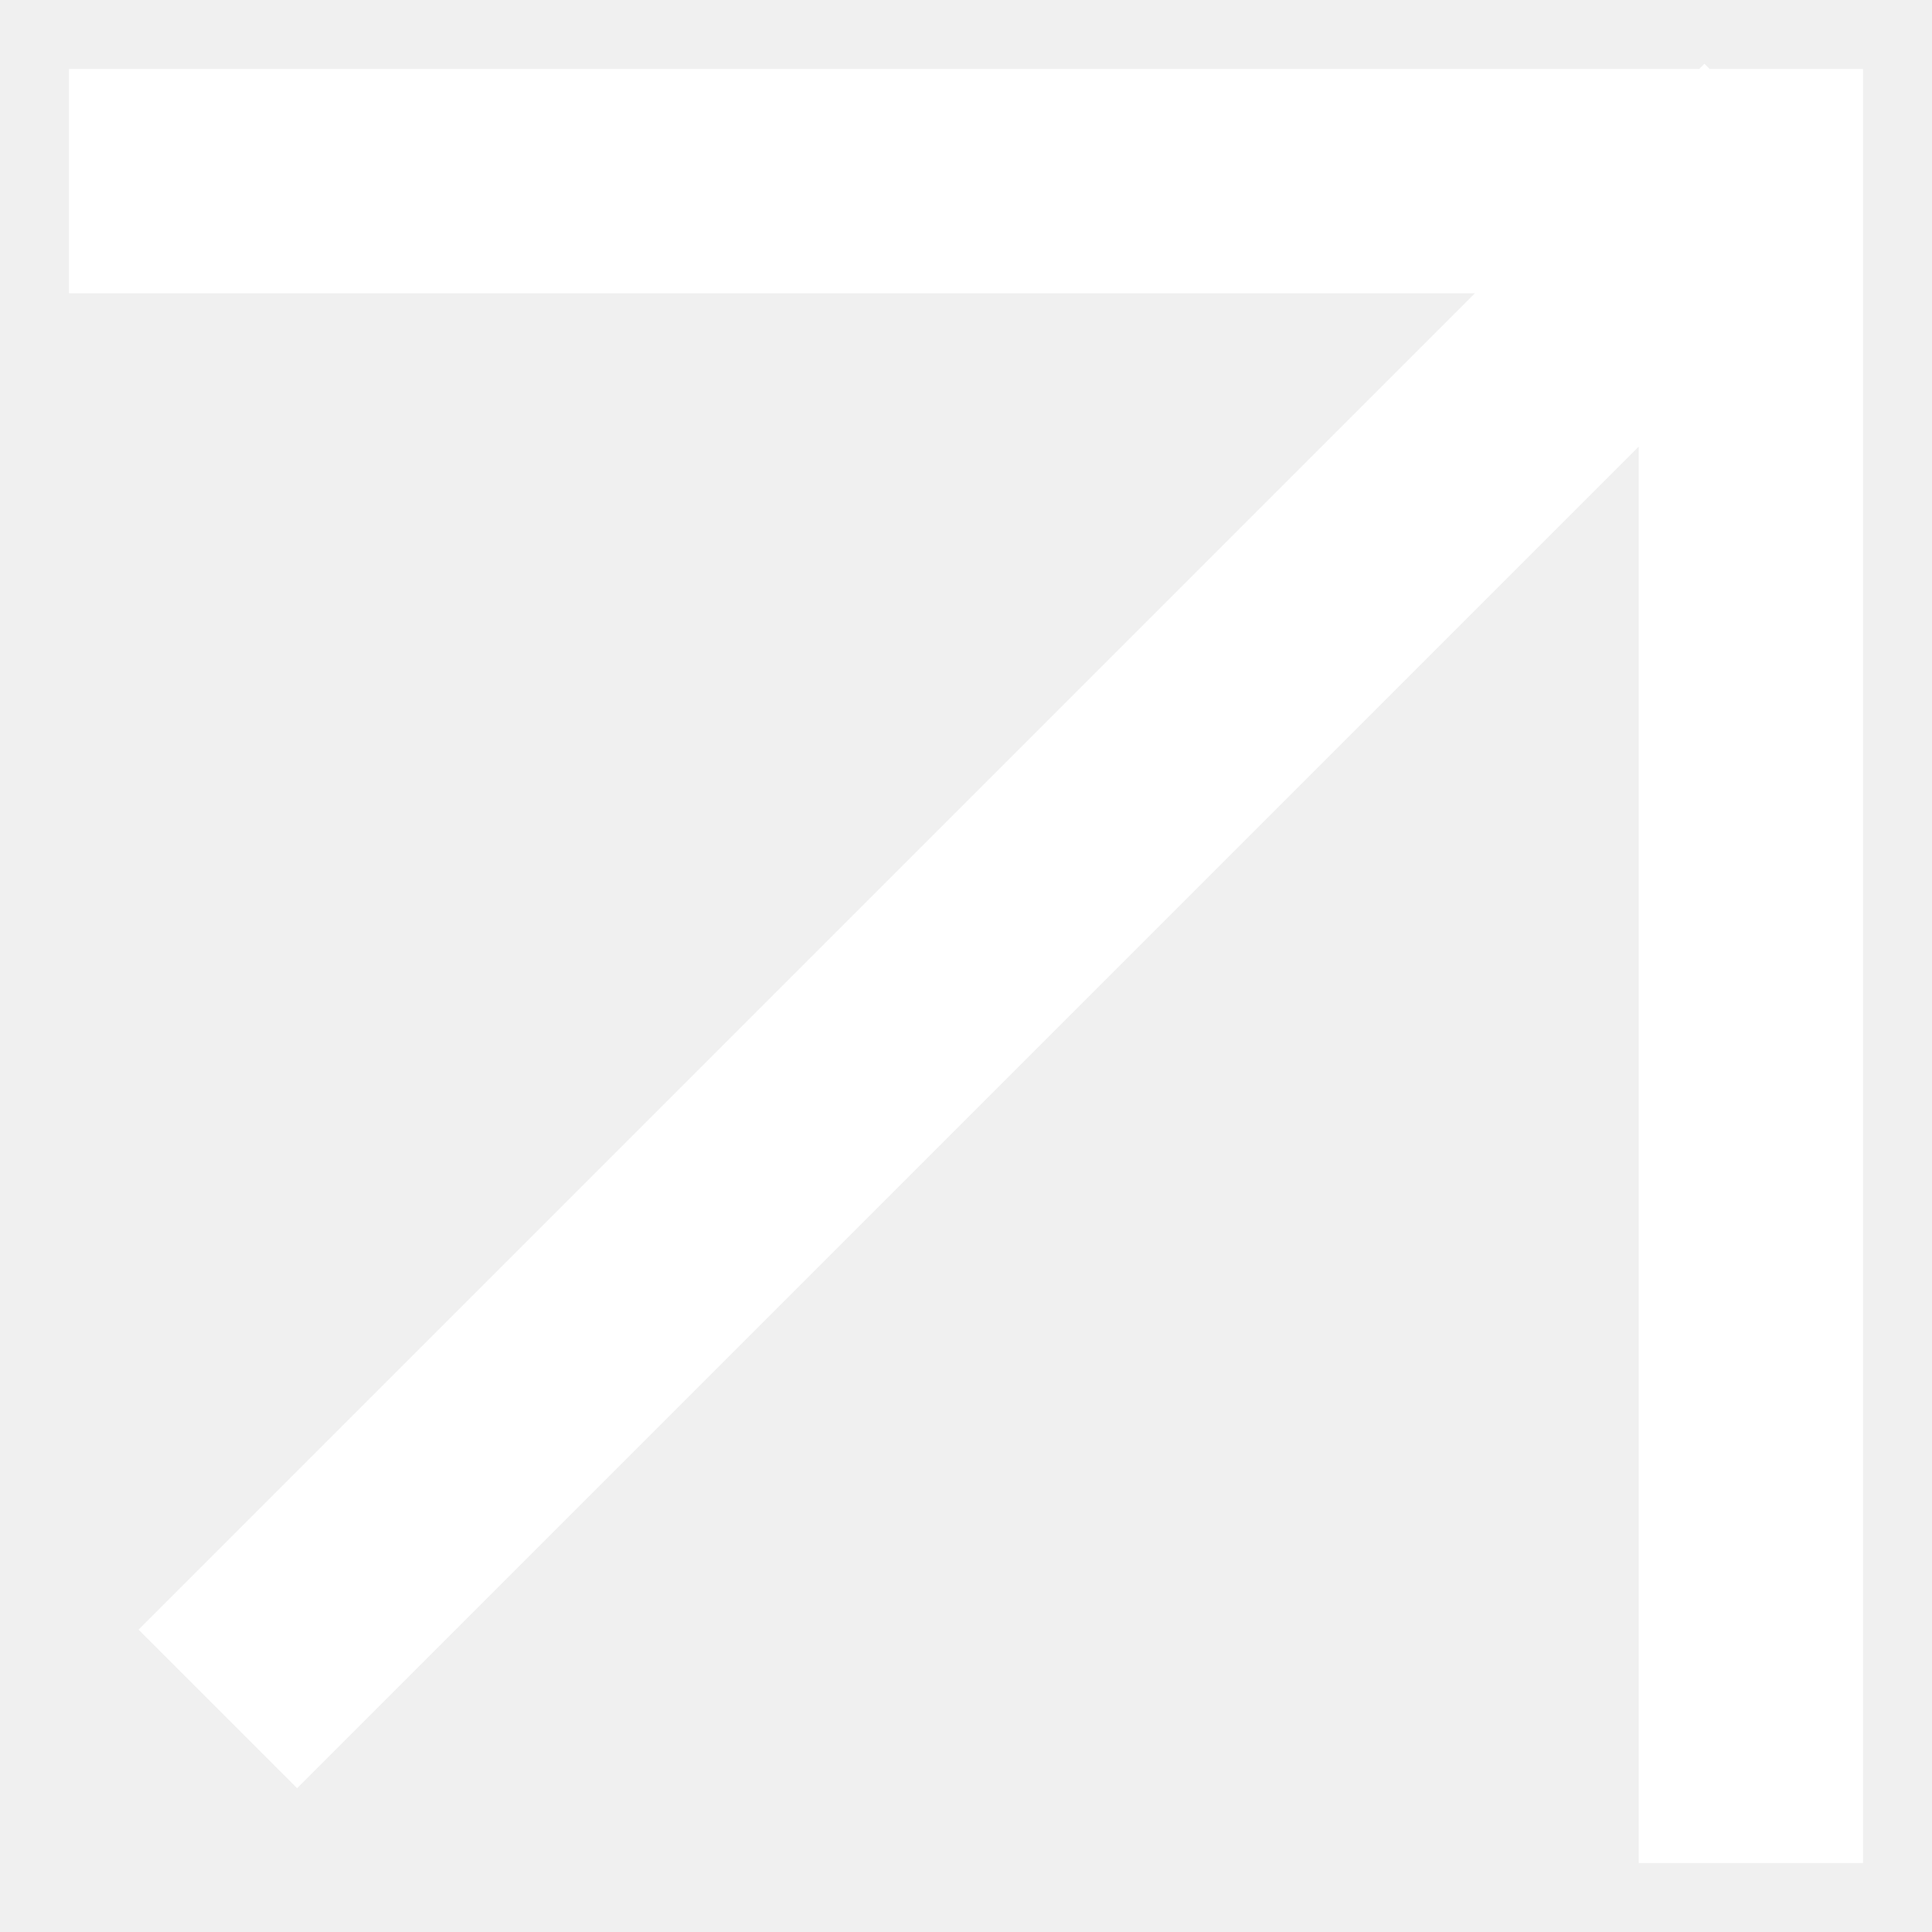
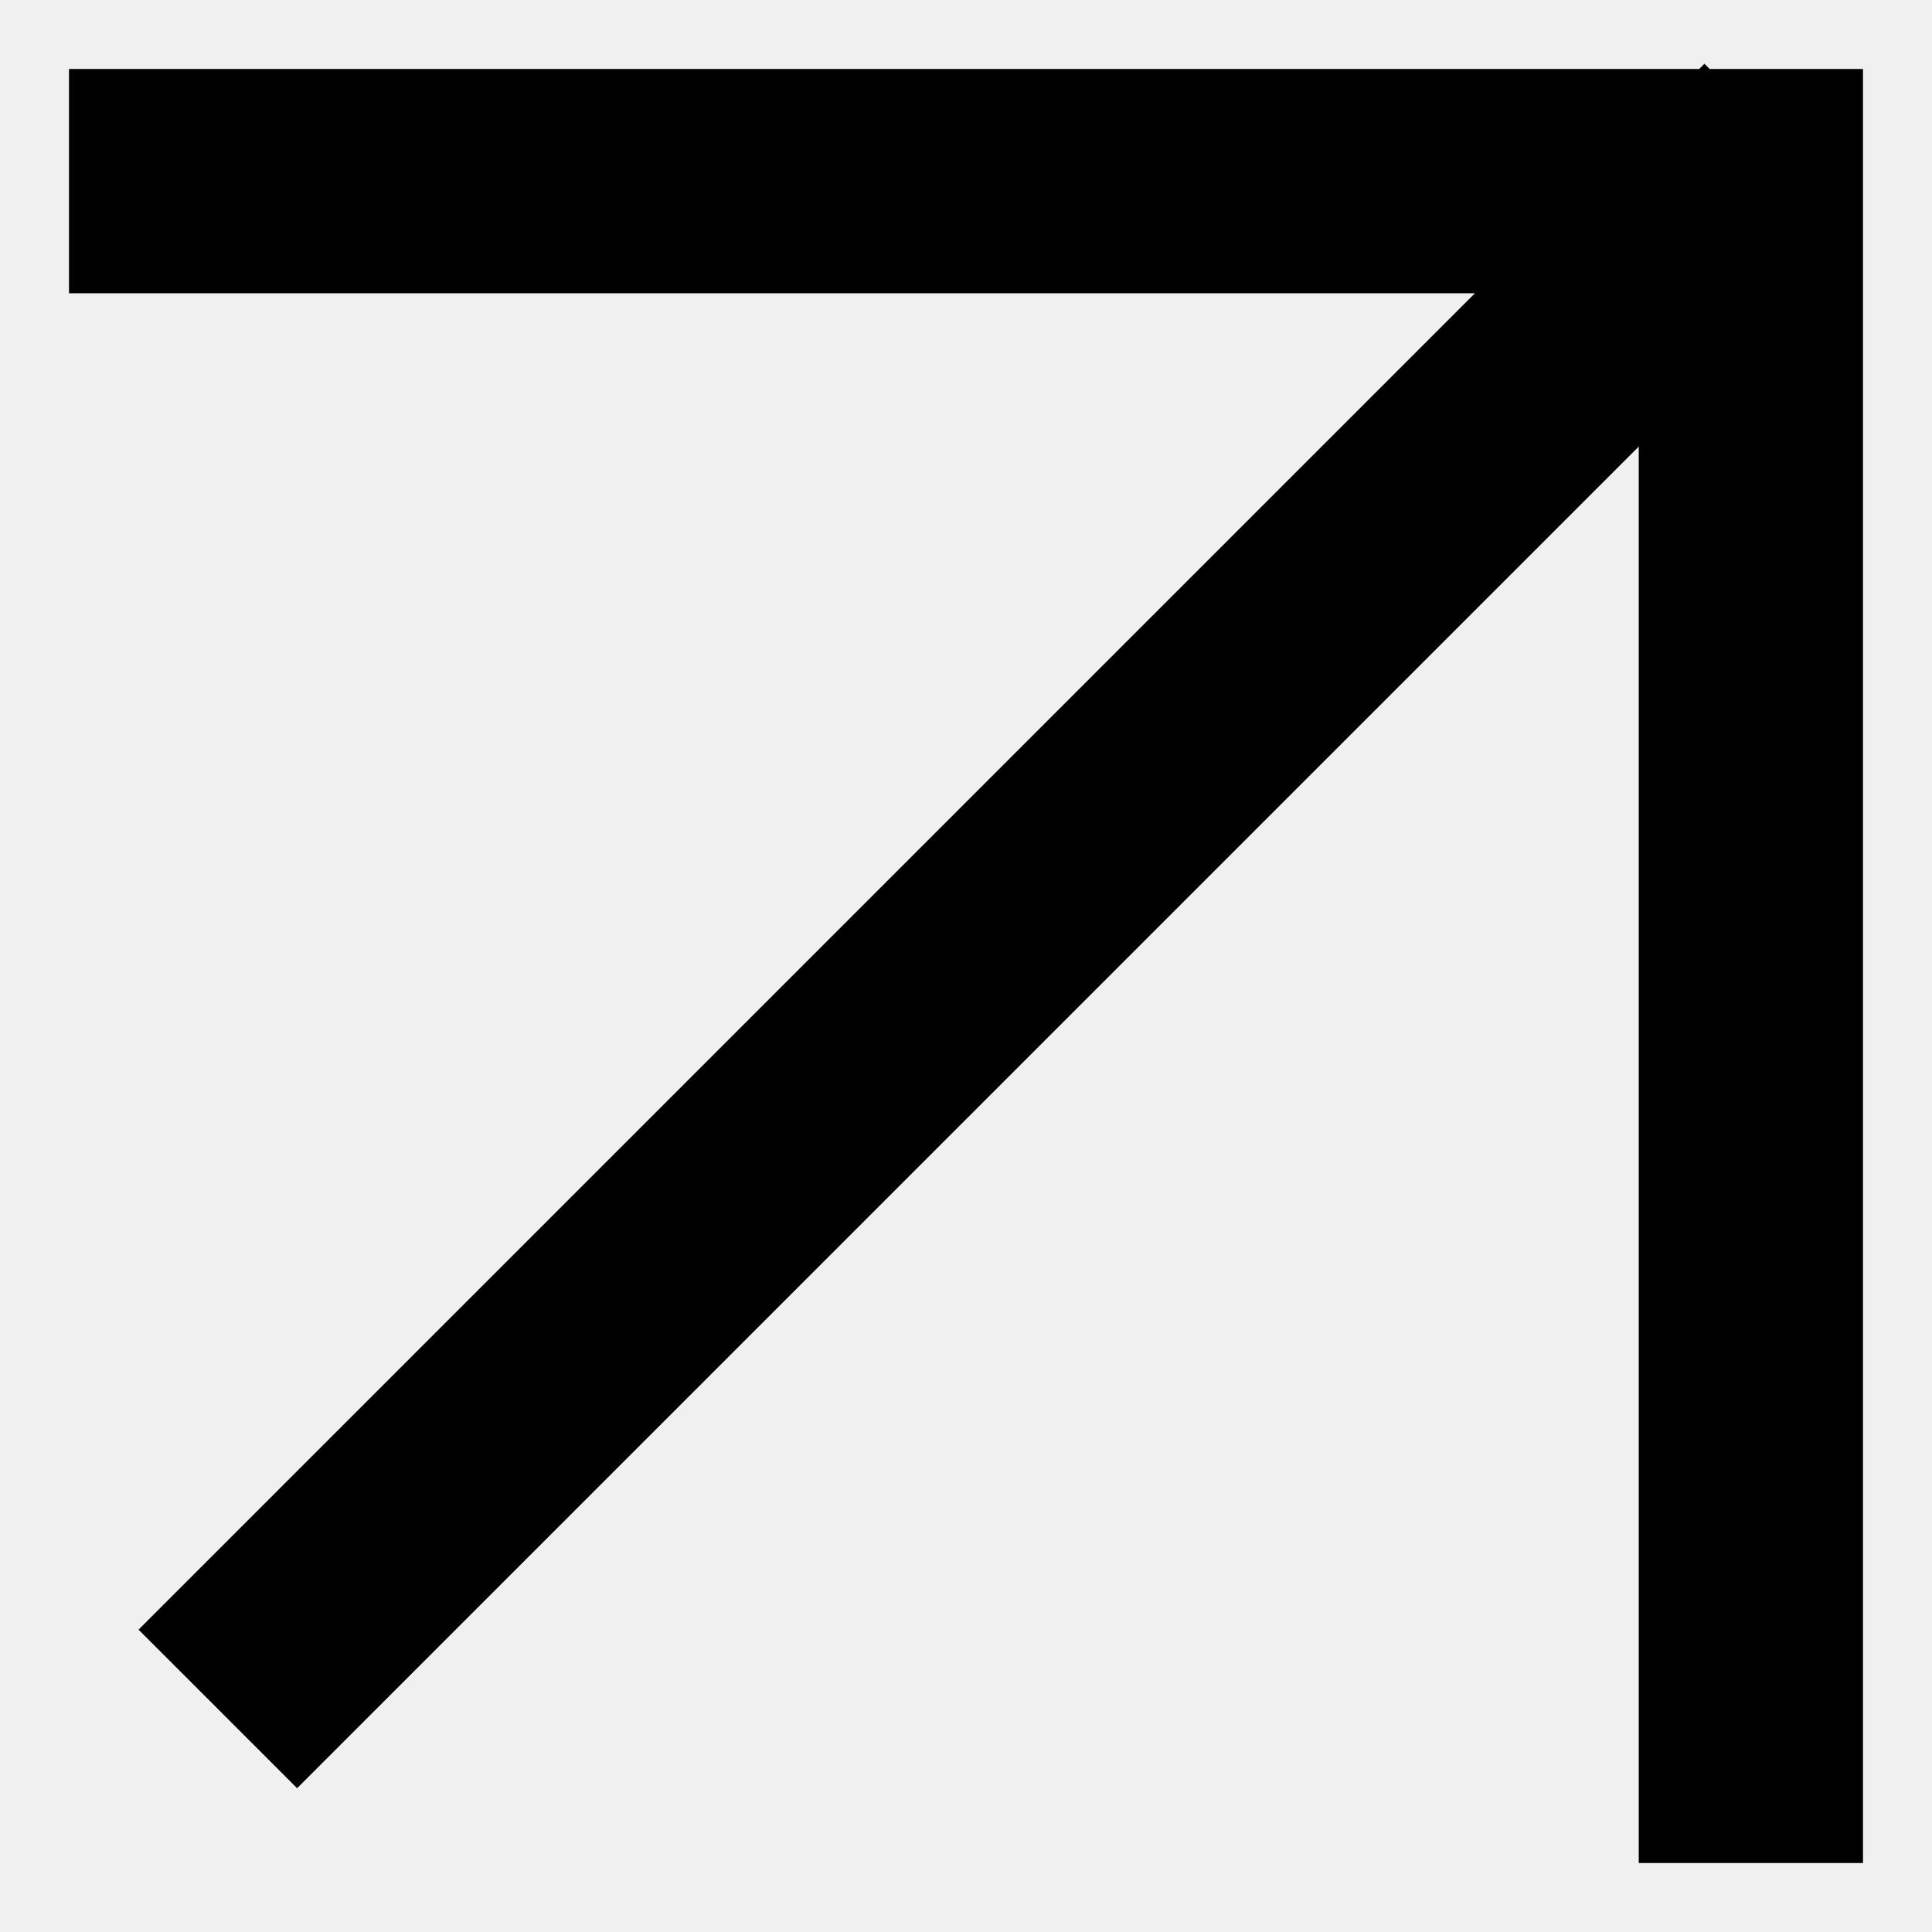
<svg xmlns="http://www.w3.org/2000/svg" width="14" height="14" viewBox="0 0 14 14" fill="none">
-   <path fill-rule="evenodd" clip-rule="evenodd" d="M10.688 2.125L0.5 2.125L0.5 0.5L11.875 0.5L12.313 0.5L12.351 0.462L12.389 0.5L13.5 0.5L13.5 1.611L13.5 2.125L13.5 13.5L11.875 13.5L11.875 3.236L2.153 12.958L1.004 11.809L10.688 2.125Z" fill="white" />
+   <path fill-rule="evenodd" clip-rule="evenodd" d="M10.688 2.125L0.5 2.125L0.5 0.5L11.875 0.5L12.313 0.5L12.351 0.462L12.389 0.5L13.5 0.5L13.5 1.611L13.5 2.125L13.5 13.5L11.875 13.5L11.875 3.236L2.153 12.958L1.004 11.809L10.688 2.125Z" fill="black" />
</svg>
